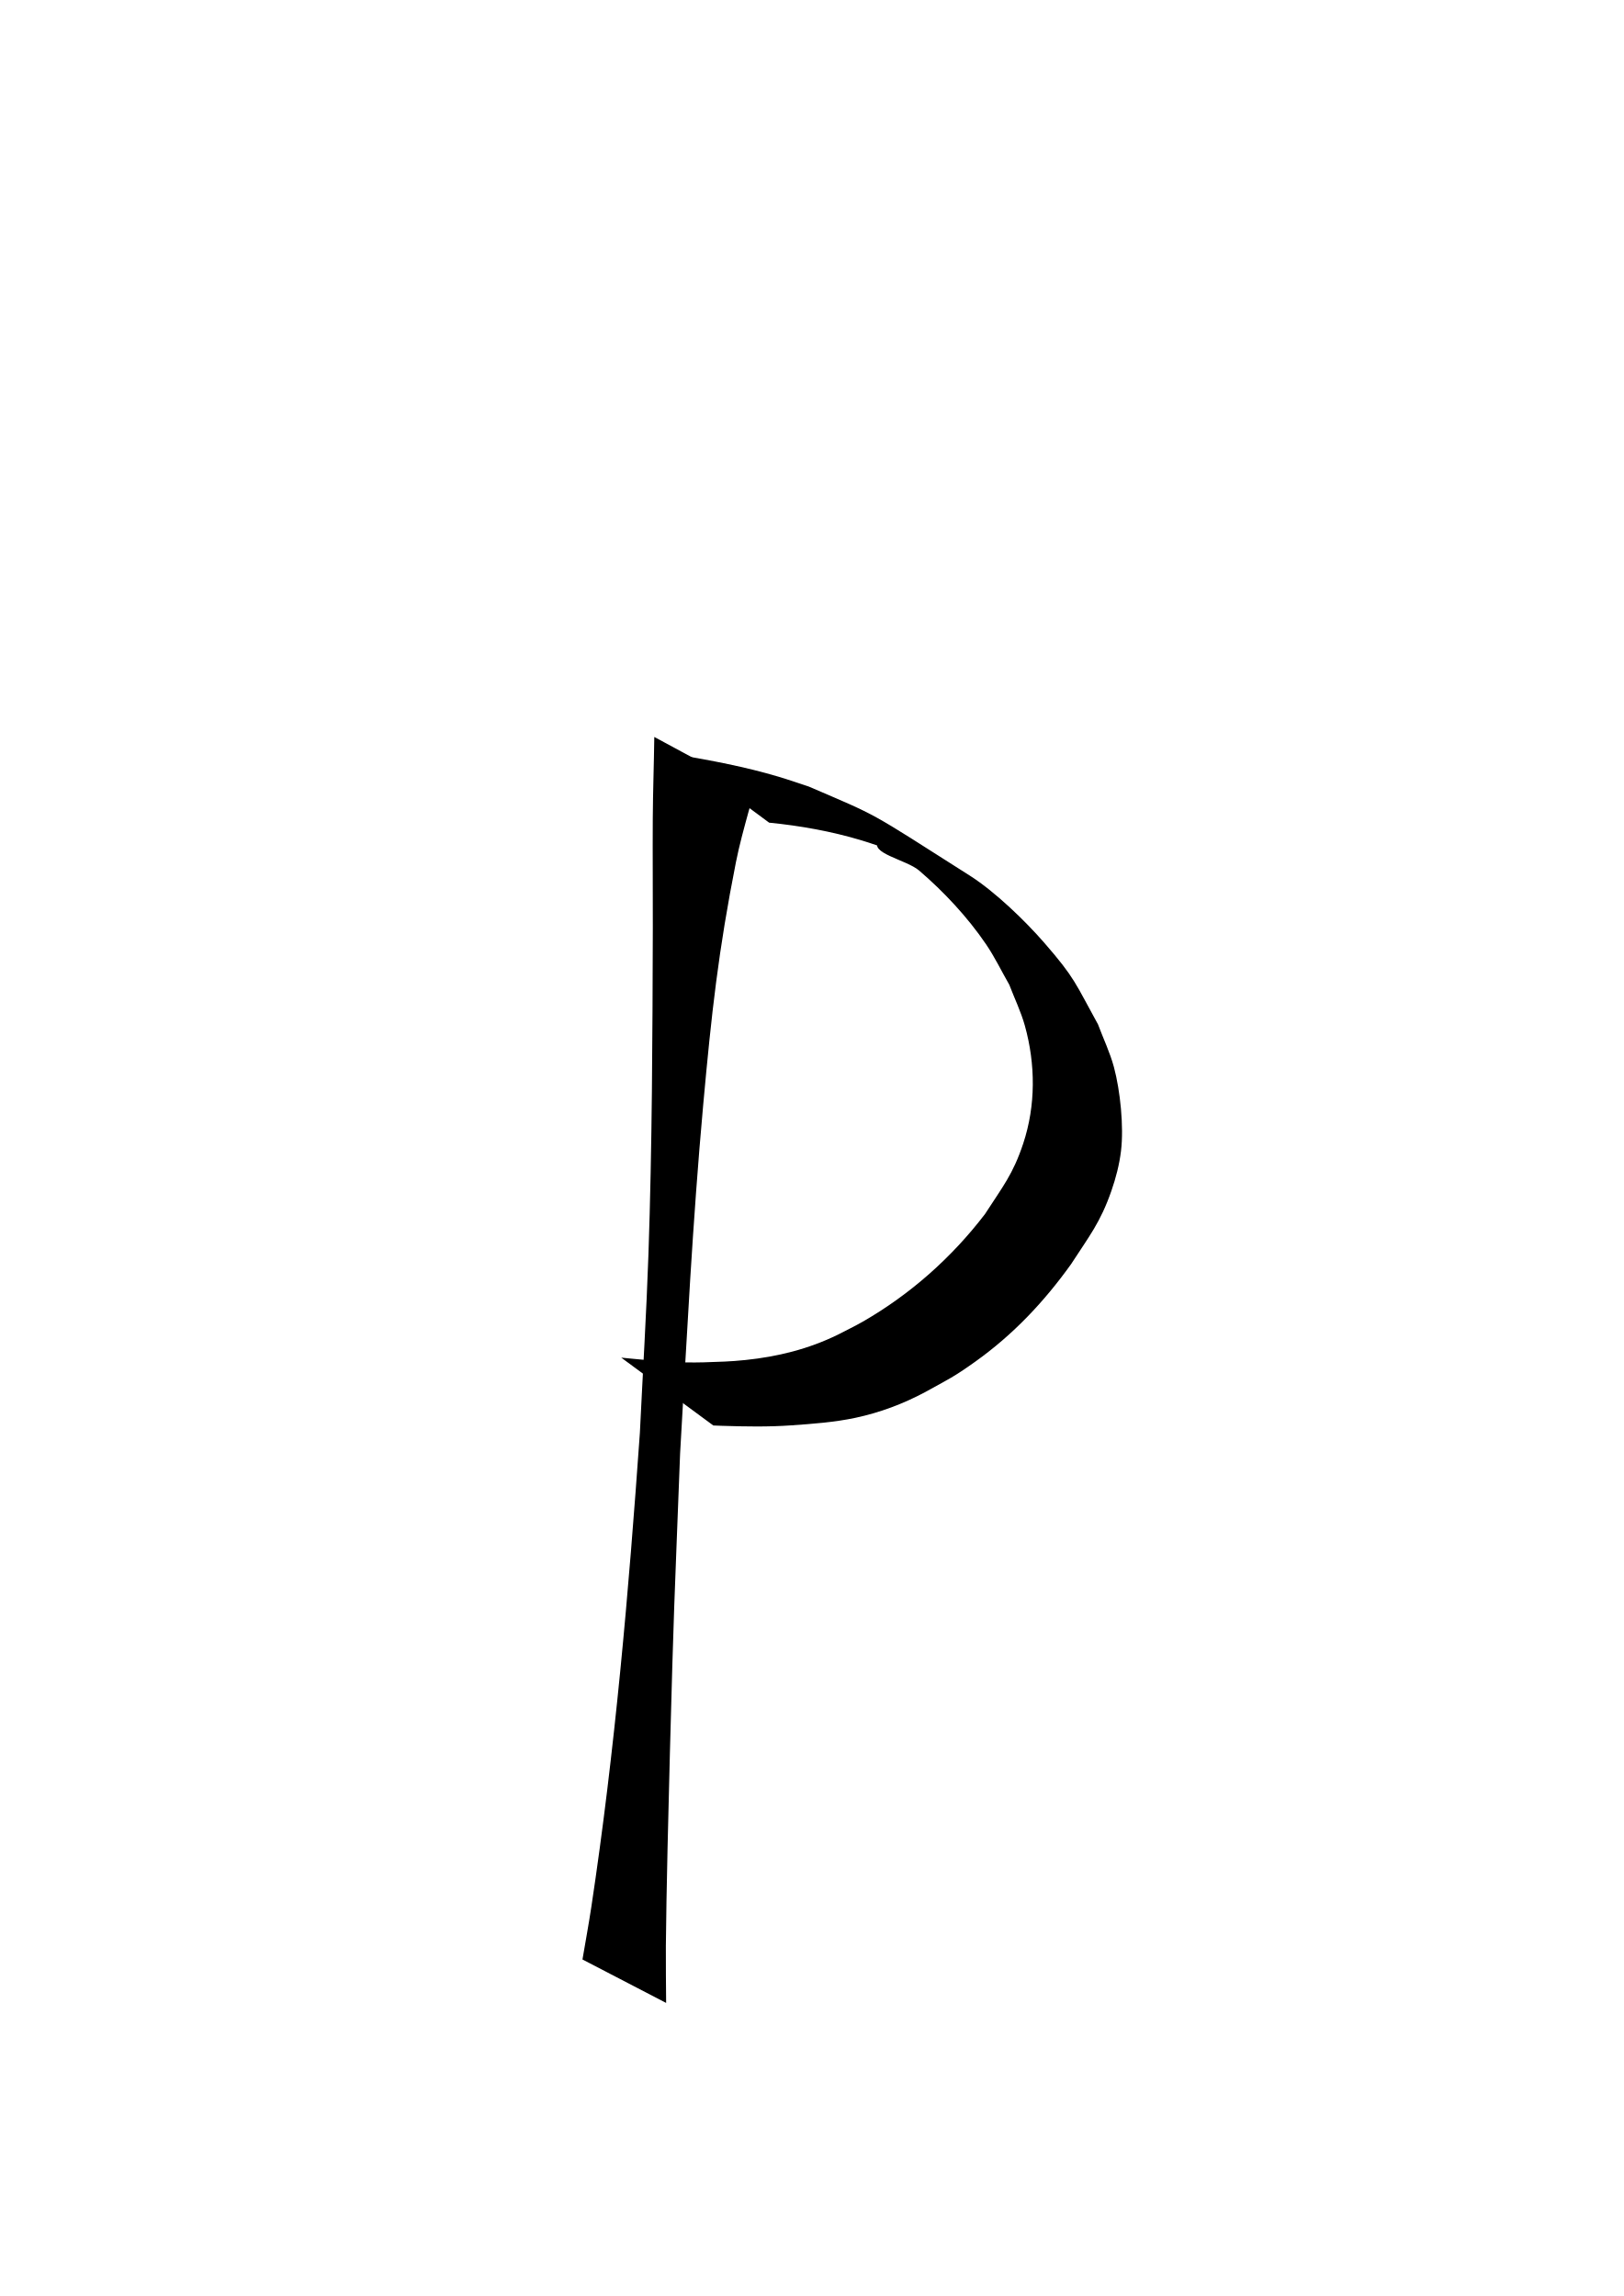
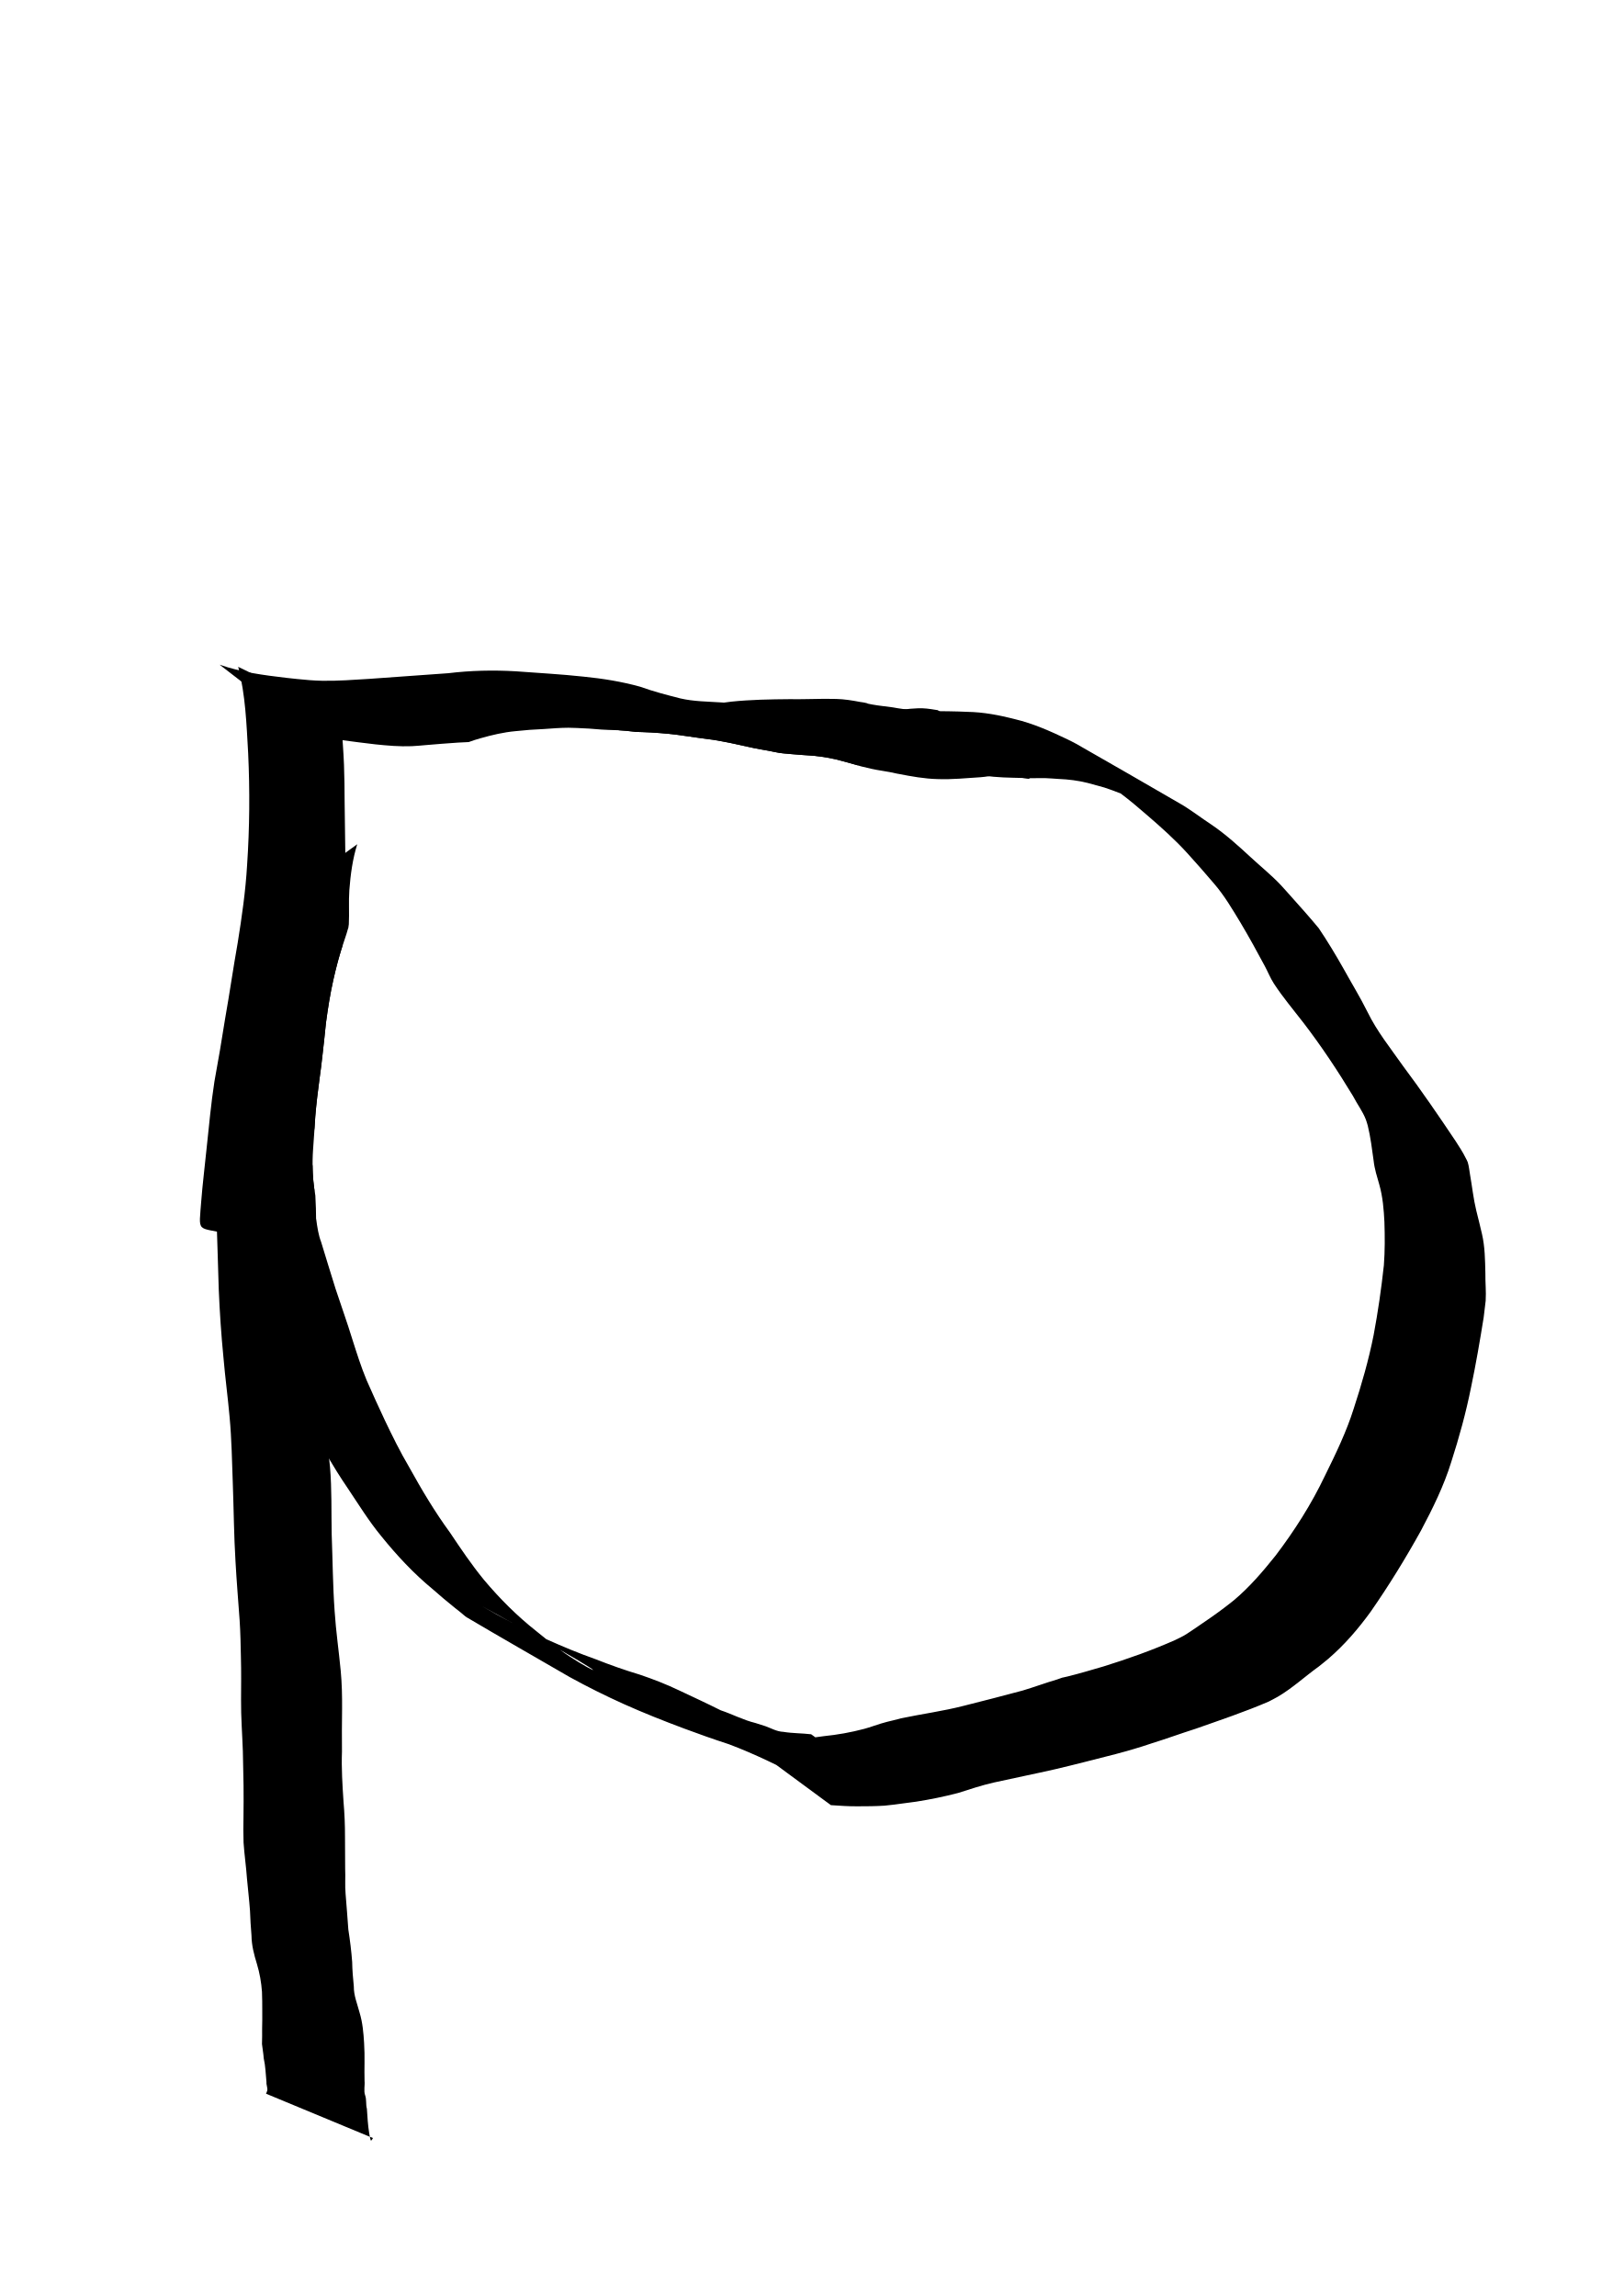
<svg xmlns="http://www.w3.org/2000/svg" width="210mm" height="297mm" viewBox="0 0 210 297" version="1.1" id="svg5">
  <defs id="defs2" />
  <g id="layer1">
-     <path style="fill:#000000;stroke-width:0.265" id="path13778" d="m 84.623,95.329 c -0.046,3.523 -0.175,7.044 -0.197,10.567 -0.03,4.704 0.018,9.408 0.005,14.112 -0.04,14.045 -0.084,28.216 -0.565,42.248 -0.264,7.701 -0.738,15.393 -1.108,23.089 -1.443,20.51 -3.215,41.032 -6.285,61.372 -0.341,2.257 -0.76,4.501 -1.14,6.752 0,0 10.82,5.62 10.82,5.62 v 0 c -0.011,-2.455 -0.053,-4.91 -0.034,-7.365 0.052,-6.564 0.358,-18.913 0.52,-24.908 0.536,-19.857 0.515,-17.661 1.321,-38.786 0.886,-15.267 1.605,-29.844 2.984,-45.07 1.088,-12.009 1.977,-20.012 4.234,-31.414 0.448,-2.261 1.067,-4.485 1.676,-6.708 0.228,-0.833 0.555,-1.635 0.833,-2.452 0,0 -13.064,-7.057 -13.064,-7.057 z" />
-     <path style="fill:#000000;stroke-width:0.265" id="path13780" d="m 99.475,106.416 c 4.032,0.399 8.056,1.12 11.941,2.286 1.269,0.381 2.514,0.839 3.771,1.258 1.44,0.633 5.534,2.9 4.32,1.899 -1.703,-1.405 -4.387,-4.815 -5.829,-3.144 -1.411,1.636 3.544,2.484 5.187,3.888 3.197,2.733 6.283,6.043 8.656,9.531 1.135,1.669 2.011,3.5 3.016,5.251 0.672,1.767 1.509,3.481 2.015,5.302 1.383,4.977 1.418,10.306 -0.214,15.229 -1.329,4.01 -2.677,5.609 -4.943,9.125 -4.306,5.633 -9.662,10.392 -15.815,13.926 -1.056,0.606 -2.158,1.127 -3.237,1.691 -3.782,1.849 -7.756,2.833 -11.925,3.266 -2.092,0.217 -3.314,0.226 -5.395,0.3 -3.157,0.094 -6.308,-0.169 -9.446,-0.485 -0.868,-0.089 -0.459,-0.049 -1.229,-0.121 0,0 11.91,8.777 11.91,8.777 v 0 c 0.702,0.028 0.329,0.014 1.122,0.042 2.995,0.098 5.995,0.151 8.987,-0.062 2.78,-0.196 5.564,-0.397 8.298,-0.98 3.153,-0.673 6.169,-1.808 9.01,-3.33 3.018,-1.675 3.616,-1.897 6.455,-3.923 4.903,-3.499 8.88,-7.717 12.388,-12.605 2.336,-3.609 3.79,-5.378 5.219,-9.482 0.582,-1.672 1.034,-3.406 1.246,-5.163 0.383,-3.173 -0.097,-7.811 -0.912,-10.848 -0.511,-1.902 -1.375,-3.692 -2.063,-5.537 -2.925,-5.287 -2.924,-5.931 -6.957,-10.563 -2.5,-2.871 -6.379,-6.615 -9.627,-8.681 -13.502,-8.59 -11.533,-7.512 -20.816,-11.516 -1.308,-0.426 -2.606,-0.885 -3.925,-1.278 -4.287,-1.276 -8.695,-2.106 -13.099,-2.851 0,0 11.892,8.798 11.892,8.798 z" />
+     <path id="path19680" style="fill:#000000;stroke-width:0.265" d="m 106.659,90.395 c -1.503,0.008 -3.007,0.074 -4.51,0.045 -2.522,0.021 -5.049,0.06 -7.56,0.322 -2.517,0.302 -4.999,0.811 -7.479,1.331 -2.418,0.641 -4.748,1.544 -7.106,2.37 0.695,0.044 1.39,0.103 2.08,0.193 0.017,0.003 0.068,0.008 0.051,0.009 -0.054,0.005 -0.219,-0.001 -0.164,0.001 0.749,0.033 1.5,0.033 2.249,0.085 1.481,0.088 2.96,0.219 4.427,0.452 1.215,0.187 2.433,0.339 3.651,0.503 1.481,0.249 2.952,0.55 4.414,0.891 1.174,0.291 2.381,0.434 3.562,0.695 0.698,0.166 1.426,0.188 2.138,0.262 0.947,0.082 1.891,0.149 2.841,0.209 1.289,0.14 2.571,0.35 3.817,0.719 0.597,0.159 1.197,0.325 1.792,0.502 1.009,-0.014 2.018,-0.023 3.026,-0.028 0.512,-0.008 1.024,-0.012 1.535,-0.011 1.533,0.003 3.06,0.053 4.591,0.183 1.013,0.209 2.023,0.414 3.043,0.581 0.781,0.321 1.625,0.196 2.445,0.306 0.128,0.017 1.557,0.272 1.704,0.298 1.682,0.282 3.406,0.277 5.109,0.324 0.977,0.066 1.959,-0.007 2.936,0.021 0.548,0.016 1.095,0.07 1.643,0.102 1.268,0.05 2.544,0.208 3.777,0.517 0.725,0.182 1.437,0.411 2.162,0.595 0.714,0.234 1.418,0.497 2.117,0.773 1.163,0.875 2.277,1.815 3.376,2.772 1.835,1.582 3.644,3.19 5.272,4.987 1.164,1.292 2.322,2.592 3.442,3.922 1.325,1.536 2.351,3.297 3.399,5.025 1.086,1.822 2.109,3.681 3.108,5.553 0.419,0.761 0.73,1.587 1.205,2.318 1.156,1.778 2.555,3.424 3.846,5.102 2.32,3.027 4.428,6.206 6.4,9.469 0.521,1.019 1.245,1.961 1.658,3.037 0.098,0.255 0.163,0.523 0.244,0.784 0.361,1.489 0.549,3.014 0.757,4.53 0.114,1.073 0.449,2.093 0.743,3.125 0.44,1.566 0.572,3.187 0.652,4.804 0.06,1.868 0.072,3.733 -0.071,5.597 -0.328,3.024 -0.762,6.034 -1.323,9.024 -0.64,3.223 -1.551,6.384 -2.572,9.505 -0.949,3.019 -2.332,5.866 -3.727,8.698 -1.742,3.664 -3.934,7.102 -6.385,10.33 -1.64,2.049 -3.35,4.061 -5.366,5.754 -0.396,0.333 -0.816,0.638 -1.223,0.957 -1.11,0.848 -2.263,1.636 -3.418,2.421 -0.496,0.337 -1.395,0.963 -1.919,1.257 -0.351,0.197 -0.721,0.36 -1.081,0.541 -2.992,1.327 -6.087,2.42 -9.21,3.395 -1.544,0.446 -3.086,0.917 -4.648,1.3 -1.155,0.283 -0.299,0.011 -1.389,0.396 -1.49,0.436 -2.945,0.98 -4.432,1.426 -2.551,0.678 -5.103,1.353 -7.666,1.987 -2.661,0.685 -5.389,1.046 -8.076,1.61 -0.326,0.084 -0.651,0.171 -0.978,0.253 -0.818,0.206 -0.87,0.194 -1.657,0.434 -0.718,0.219 -1.411,0.483 -2.136,0.679 -1.721,0.459 -3.479,0.769 -5.25,0.947 -0.358,0.056 -0.716,0.104 -1.075,0.146 l -0.539,-0.392 c -1.197,-0.143 -2.412,-0.117 -3.602,-0.314 -0.829,-0.031 -1.547,-0.457 -2.308,-0.731 -0.05,-0.018 -1.272,-0.405 -1.308,-0.417 -1.554,-0.375 -2.974,-1.137 -4.486,-1.642 -1.771,-0.891 -3.57,-1.721 -5.363,-2.567 -1.657,-0.793 -3.363,-1.457 -5.101,-2.044 -1.919,-0.575 -3.816,-1.246 -5.679,-1.983 -2.179,-0.769 -4.31,-1.658 -6.416,-2.605 -0.427,-0.34 -0.852,-0.683 -1.275,-1.029 -2.498,-1.972 -4.74,-4.214 -6.783,-6.648 -1.595,-1.945 -3.001,-4.032 -4.398,-6.121 -1.957,-2.675 -3.647,-5.519 -5.251,-8.414 -1.17,-1.987 -2.191,-4.051 -3.181,-6.13 -0.799,-1.699 -1.575,-3.409 -2.331,-5.127 -0.725,-1.735 -1.29,-3.532 -1.86,-5.322 -0.668,-2.191 -1.453,-4.344 -2.166,-6.521 -0.643,-2.02 -1.245,-4.053 -1.874,-6.078 -0.345,-0.892 -0.469,-1.83 -0.618,-2.767 -0.199,-0.962 -0.243,-1.942 -0.259,-2.921 -0.035,-0.337 0.005,-0.68 0.017,-1.02 -0.237,-1.589 -0.309,-3.355 -0.175,-5.298 0.097,-1.408 0.202,-2.815 0.284,-4.225 0.137,-1.66 0.34,-3.311 0.561,-4.961 0.143,-0.967 0.254,-1.937 0.364,-2.908 0.178,-1.409 0.302,-2.822 0.456,-4.233 0.248,-1.863 0.54,-3.721 0.953,-5.556 0.392,-1.745 0.845,-3.472 1.438,-5.16 0.186,-0.532 0.352,-1.07 0.502,-1.614 0.006,-0.064 0.016,-0.149 0.063,-0.409 0.076,-1.471 -0.038,-2.947 0.066,-4.419 0.151,-2.021 0.424,-4.036 1.021,-5.947 -1.89,1.331 -3.727,2.734 -5.204,4.54 -1.978,2.308 -4.027,4.586 -5.569,7.221 -1.13,1.905 -2.225,3.855 -2.797,6.012 -0.613,2.208 -1.28,4.399 -1.928,6.596 -0.451,1.71 -1.052,3.376 -1.592,5.059 -0.648,2.188 -1.09,4.43 -1.535,6.666 -0.034,0.171 -0.269,1.287 -0.281,1.567 -0.008,0.182 0.108,0.35 0.127,0.531 0.031,0.288 -0.012,0.581 0.023,0.868 0.03,1.033 0.028,2.071 0.14,3.1 0.181,1.017 0.256,2.064 0.62,3.038 0.764,2.03 1.492,4.075 2.122,6.152 0.652,2.159 1.329,4.309 2.023,6.454 0.568,1.815 1.135,3.631 1.769,5.425 0.703,1.774 1.591,3.464 2.355,5.213 1.011,2.152 2.056,4.289 3.313,6.312 1.673,2.85 3.269,5.746 5.137,8.476 1.421,2.117 2.756,4.296 4.381,6.269 2.017,2.496 4.202,4.844 6.685,6.887 0.94,0.823 1.88,1.633 2.86,2.408 0.26,0.206 0.521,0.411 0.78,0.618 0.252,0.201 0.479,0.439 0.756,0.604 4.41,2.611 8.865,5.145 13.298,7.717 2.299,1.267 4.652,2.433 7.045,3.512 2.547,1.141 5.139,2.169 7.753,3.145 1.919,0.719 3.852,1.399 5.8,2.033 1.693,0.637 3.351,1.358 4.987,2.13 0.38,0.176 0.756,0.361 1.133,0.543 l 7.061,5.203 c 1.156,0.077 2.313,0.163 3.472,0.149 1.155,-0.001 2.31,-0.006 3.463,-0.082 1.373,-0.13 2.735,-0.356 4.104,-0.519 1.819,-0.286 3.626,-0.658 5.407,-1.121 1.525,-0.484 3.044,-0.993 4.606,-1.349 2.651,-0.593 5.316,-1.12 7.964,-1.728 2.614,-0.611 5.209,-1.296 7.811,-1.955 1.555,-0.413 3.101,-0.858 4.624,-1.378 1.922,-0.596 3.813,-1.291 5.731,-1.902 3.165,-1.117 6.356,-2.183 9.44,-3.513 0.396,-0.211 0.8,-0.406 1.187,-0.633 1.886,-1.107 3.507,-2.622 5.278,-3.892 0.424,-0.345 0.858,-0.677 1.272,-1.034 2.065,-1.779 3.844,-3.849 5.442,-6.052 2.354,-3.384 4.52,-6.905 6.517,-10.51 1.511,-2.851 2.954,-5.766 3.909,-8.856 1.028,-3.185 1.914,-6.414 2.572,-9.697 0.627,-2.991 1.143,-6.005 1.627,-9.022 0.009,-0.076 0.25,-2.031 0.257,-2.144 0.077,-1.195 -0.056,-2.403 -0.037,-3.599 -0.039,-1.689 -0.057,-3.392 -0.439,-5.047 -0.227,-1.012 -0.491,-2.014 -0.736,-3.021 -0.373,-1.525 -0.533,-3.099 -0.807,-4.644 -0.098,-0.533 -0.135,-1.082 -0.294,-1.6 -0.059,-0.194 -0.173,-0.366 -0.262,-0.548 -0.371,-0.761 -0.834,-1.455 -1.289,-2.169 -2.209,-3.303 -4.455,-6.579 -6.834,-9.763 -1.595,-2.271 -3.356,-4.454 -4.577,-6.961 -0.958,-1.928 -2.087,-3.764 -3.127,-5.647 -0.999,-1.77 -2.051,-3.513 -3.186,-5.199 -1.133,-1.367 -2.308,-2.692 -3.494,-4.012 -0.487,-0.532 -0.951,-1.084 -1.447,-1.607 -1.198,-1.265 -2.561,-2.36 -3.837,-3.542 -1.619,-1.499 -3.259,-2.985 -5.087,-4.228 -1.339,-0.875 -2.609,-1.879 -3.993,-2.683 -4.488,-2.606 -8.984,-5.198 -13.491,-7.77 -0.4,-0.228 -0.819,-0.419 -1.229,-0.628 -2.161,-1.027 -4.357,-2.01 -6.694,-2.566 -2.034,-0.525 -4.094,-0.921 -6.203,-0.954 -1.536,-0.077 -3.074,-0.077 -4.611,-0.1 -1.674,-0.052 -3.343,-0.162 -4.991,-0.476 -0.873,-0.127 -1.76,-0.205 -2.628,-0.362 -1.176,-0.212 -0.245,-0.097 -1.153,-0.274 -0.152,-0.03 -0.306,-0.045 -0.459,-0.067 -1.014,-0.195 -2.041,-0.362 -3.076,-0.388 -0.501,-0.016 -1.002,-0.019 -1.503,-0.017 z M 45.114,119.851 c -0.002,0.005 -0.024,0.089 -0.044,0.154 -0.007,0.061 -0.031,0.159 -0.022,0.123 0.052,-0.217 0.068,-0.282 0.067,-0.278 z m -0.068,0.145 c -0.046,0.252 -0.032,0.18 -0.009,0.072 -7.02e-4,-0.006 0.008,-0.056 0.009,-0.072 z m 17.29,87.765 c 1.569,0.861 2.69,1.49 3.961,2.196 -1.339,-0.697 -2.658,-1.432 -3.961,-2.196 z m 10.081,5.641 c 7.823,4.501 3.147,2.327 0,0 z" />
+     <path id="path21886" style="fill:#000000;stroke-width:0.265" d="m 27.258,144.13 c 0.306,1.852 0.464,3.723 0.573,5.596 0.117,2.399 0.121,4.802 0.153,7.203 0.089,3.294 0.229,6.585 0.308,9.88 0.123,2.932 0.32,5.862 0.607,8.782 0.219,2.573 0.566,5.132 0.795,7.704 0.269,2.882 0.311,5.777 0.418,8.668 0.122,3.346 0.142,6.691 0.347,10.034 0.141,2.539 0.355,5.073 0.534,7.609 0.107,1.592 0.131,3.187 0.165,4.782 0.051,1.843 0.026,3.688 0.018,5.531 -0.016,2.202 0.157,4.399 0.233,6.599 0.031,1.483 0.055,2.966 0.09,4.449 0.02,1.353 0.002,2.705 -0.008,4.058 -0.03,1.111 -0.022,2.221 0.01,3.332 0.103,1.562 0.336,3.11 0.443,4.672 0.125,1.385 0.292,2.763 0.39,4.151 0.038,1.062 0.1,2.121 0.191,3.18 0.015,1.274 0.33,2.482 0.704,3.691 0.353,1.172 0.565,2.376 0.653,3.595 0.044,0.813 0.027,1.628 0.037,2.442 0.014,0.775 -0.004,1.55 -0.018,2.324 -2.65e-4,0.668 0.009,1.337 -0.017,2.005 0.063,0.61 0.186,1.204 0.223,1.819 0.231,1.019 0.258,2.064 0.357,3.1 -0.04,0.31 0.167,0.77 0.105,1.076 -0.029,0.147 -0.11,0.278 -0.164,0.418 l 13.429,5.576 c -0.048,-0.234 -0.09,-0.479 -0.092,-0.517 -0.167,-1.032 -0.221,-2.064 -0.29,-3.106 -0.161,-0.573 -0.022,-1.182 -0.229,-1.749 -0.206,-0.582 -0.012,-1.26 -0.074,-1.867 -0.011,-0.778 -0.023,-1.557 -0.004,-2.336 0.014,-0.855 -0.004,-1.71 -0.055,-2.564 -0.08,-1.318 -0.193,-2.633 -0.578,-3.904 -0.294,-1.132 -0.766,-2.223 -0.751,-3.412 -0.106,-1.052 -0.197,-2.099 -0.213,-3.156 -0.103,-1.409 -0.282,-2.811 -0.497,-4.207 -0.121,-1.534 -0.218,-3.07 -0.354,-4.602 -0.099,-1.083 -0.004,-2.173 -0.056,-3.259 -0.008,-1.363 -0.022,-2.727 -0.021,-4.09 0.005,-1.526 -0.058,-3.045 -0.19,-4.566 -0.144,-2.164 -0.281,-4.33 -0.202,-6.499 -0.005,-1.843 -0.021,-3.686 0.015,-5.529 0.009,-1.638 -0.02,-3.278 -0.176,-4.91 -0.243,-2.572 -0.62,-5.13 -0.787,-7.71 -0.238,-3.325 -0.255,-6.66 -0.382,-9.991 -0.057,-2.892 0.03,-5.79 -0.218,-8.674 -0.261,-2.574 -0.566,-5.143 -0.799,-7.72 -0.317,-2.908 -0.676,-5.812 -0.764,-8.74 -0.109,-3.265 -0.317,-6.531 -0.236,-9.8 0.024,-2.402 0.029,-4.805 -0.024,-7.207 -0.018,-0.551 -0.044,-1.102 -0.073,-1.653 -0.223,-1.197 -0.346,-2.503 -0.355,-3.916 z m 20.576,132.273 c 0.052,0.255 0.111,0.499 0.145,0.49 0.134,-0.033 0.17,-0.216 0.255,-0.325 z" />
+     <path id="path21888" style="fill:#000000;stroke-width:0.265" d="m 30.806,86.26 c 0.948,3.633 1.077,7.433 1.289,11.165 0.227,4.826 0.188,9.657 -0.137,14.476 -0.196,3.375 -0.681,6.718 -1.215,10.053 -0.582,3.266 -1.047,6.552 -1.628,9.818 -0.426,2.72 -0.886,5.435 -1.385,8.142 -0.446,2.875 -0.699,5.776 -1.013,8.668 -0.228,2.3 -0.523,4.593 -0.699,6.897 -0.033,0.422 -0.063,0.782 -0.09,1.106 l -0.158,-0.079 c 0.054,0.029 0.104,0.058 0.158,0.087 -0.283,3.377 -0.013,1.799 6.06,3.702 6.754,4.641 6.936,6.791 7.015,2.808 0.005,0.003 0.01,0.005 0.015,0.007 l -0.015,-0.008 c 0.005,-0.277 0.011,-0.567 0.018,-0.905 0.089,-2.322 0.281,-4.636 0.455,-6.954 0.261,-2.849 0.651,-5.685 1.065,-8.515 0.047,-0.273 0.091,-0.546 0.137,-0.819 0.033,-0.499 0.067,-0.998 0.097,-1.497 0.137,-1.66 0.34,-3.311 0.561,-4.961 0.143,-0.967 0.254,-1.937 0.364,-2.908 0.178,-1.409 0.302,-2.822 0.456,-4.233 0.248,-1.863 0.54,-3.721 0.953,-5.556 0.331,-1.473 0.711,-2.931 1.176,-4.366 0.14,-1.317 0.252,-2.638 0.314,-3.964 0.182,-4.898 0.016,-9.795 -0.027,-14.694 -0.017,-1.965 -0.011,-2.881 -0.082,-4.8 -0.063,-1.719 -0.217,-3.429 -0.313,-5.146 -0.019,-0.349 -0.02,-0.698 -0.03,-1.047 z" />
+     <path id="path21890" style="fill:#000000;stroke-width:0.265" d="m 28.403,85.982 11.722,9.047 c 2.783,0.597 5.607,0.914 8.428,1.257 1.559,0.163 3.129,0.3 4.698,0.237 0.62,-0.025 1.237,-0.095 1.855,-0.144 3.531,-0.283 0.503,-0.056 4.145,-0.321 0.457,-0.023 0.913,-0.045 1.37,-0.068 0.502,-0.187 1.013,-0.354 1.533,-0.495 1.477,-0.42 2.977,-0.775 4.509,-0.916 1.224,-0.135 2.45,-0.225 3.68,-0.275 1.06,-0.074 2.12,-0.163 3.183,-0.165 0.354,-7.23e-4 0.709,0.008 1.063,0.03 1.076,0.04 2.151,0.102 3.223,0.206 0.341,0.03 1.39,0.061 2.152,0.084 0.708,0.044 1.415,0.104 2.119,0.196 0.017,0.003 0.068,0.008 0.051,0.009 -0.054,0.005 -0.219,-0.001 -0.164,0.001 0.749,0.033 1.5,0.033 2.249,0.085 1.481,0.088 2.96,0.219 4.427,0.452 1.215,0.187 2.433,0.339 3.651,0.503 1.481,0.249 2.952,0.55 4.414,0.891 1.174,0.291 2.381,0.434 3.562,0.695 0.698,0.166 1.426,0.188 2.138,0.262 0.947,0.082 1.891,0.149 2.841,0.209 1.289,0.14 2.571,0.35 3.817,0.719 0.772,0.205 1.549,0.415 2.314,0.656 0.887,0.224 1.779,0.428 2.685,0.565 0.71,0.107 1.385,0.239 2.035,0.389 0.026,0.004 0.052,0.007 0.078,0.01 1.697,0.332 3.382,0.641 5.114,0.679 1.848,0.068 3.684,-0.127 5.525,-0.242 0.741,-0.044 1.473,-0.233 2.215,-0.268 0.525,-0.025 1.071,0.043 1.594,0.08 0.776,0.083 1.53,0.293 2.308,0.382 0.1,0.007 0.2,0.015 0.299,0.022 l -11.943,-8.887 c -0.09,-0.014 -0.179,-0.029 -0.269,-0.043 -0.779,-0.128 -1.561,-0.247 -2.354,-0.201 -1.261,0.035 -2.494,0.276 -3.748,0.394 -1.801,0.133 -3.609,0.201 -5.413,0.085 -1.707,-0.186 -3.383,-0.566 -5.088,-0.776 -1.738,-0.212 -3.479,-0.229 -5.229,-0.2 -1.958,-0.03 -3.915,-0.102 -5.867,-0.261 -1.79,-0.12 -3.602,-0.116 -5.359,-0.528 -1.736,-0.446 -3.47,-0.889 -5.157,-1.503 -2.394,-0.666 -4.848,-1.059 -7.319,-1.306 -2.926,-0.32 -5.869,-0.47 -8.804,-0.694 -2.909,-0.168 -5.815,-0.103 -8.711,0.249 -3.407,0.259 -6.818,0.473 -10.225,0.733 -2.023,0.122 -4.052,0.282 -6.08,0.245 -1.14,-0.021 -2.086,-0.113 -3.216,-0.225 -0.485,-0.048 -0.969,-0.104 -1.453,-0.157 -2.903,-0.342 -5.826,-0.723 -8.597,-1.698 z" />
  </g>
</svg>
